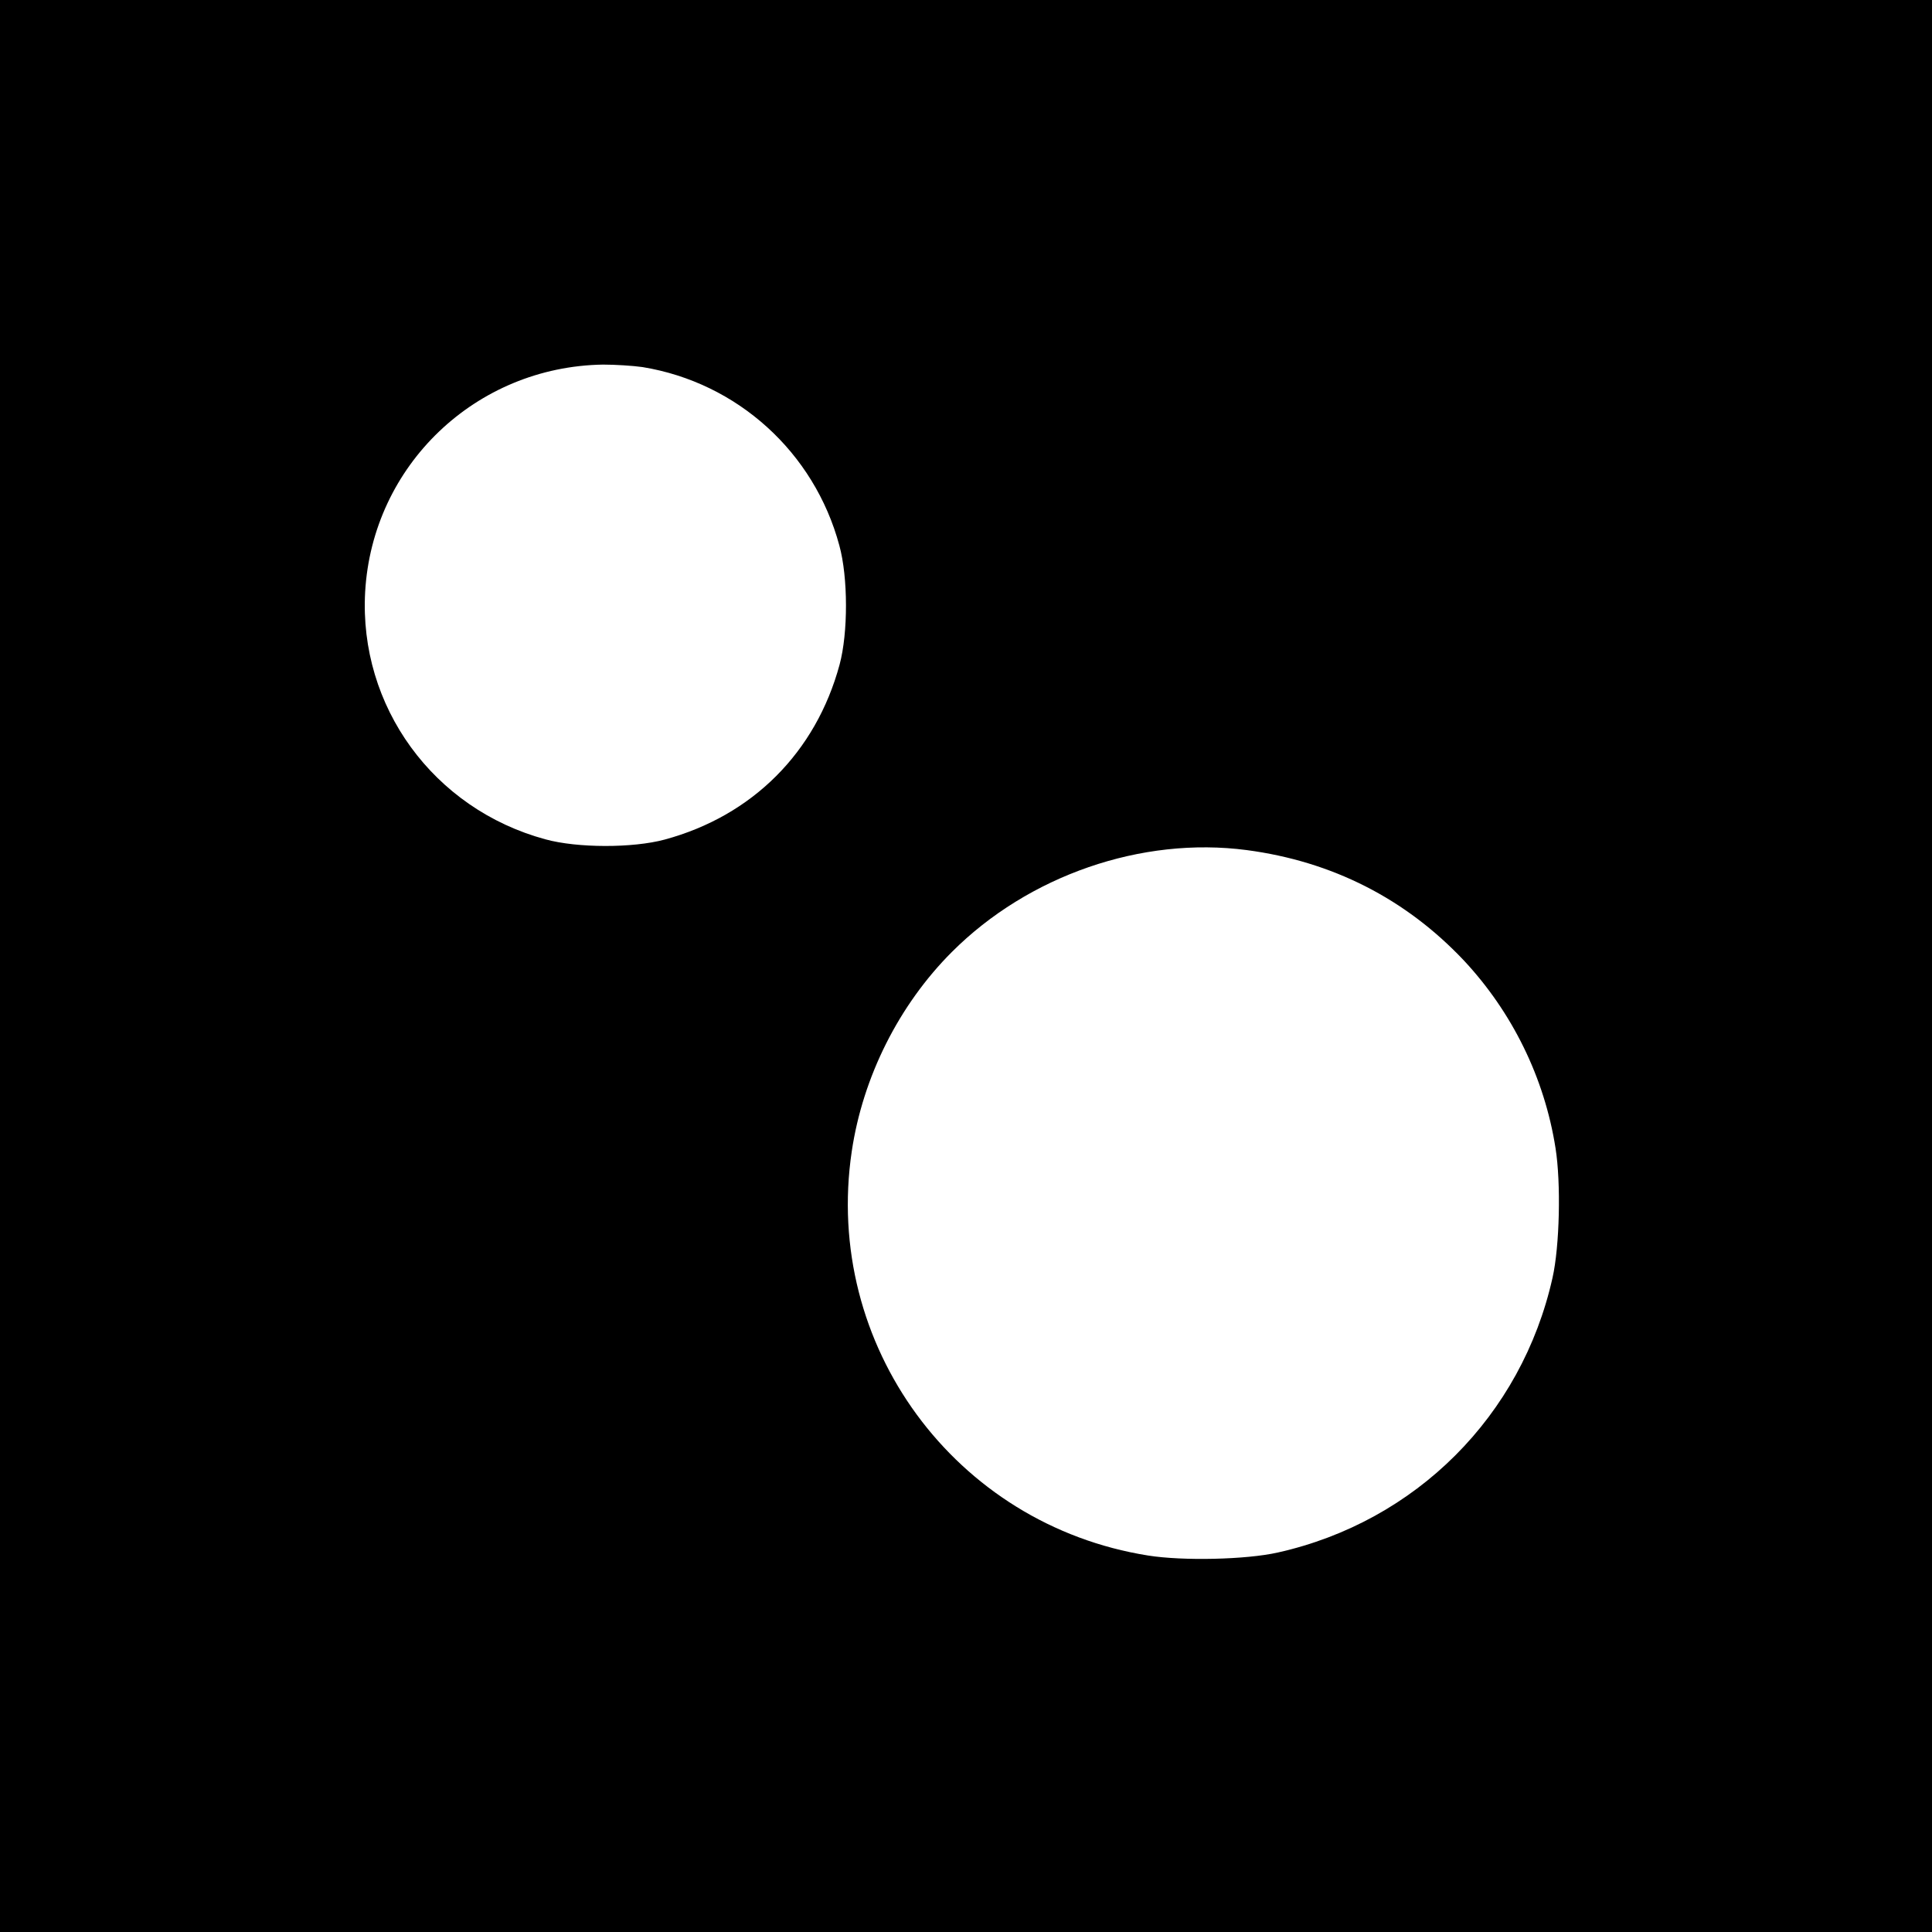
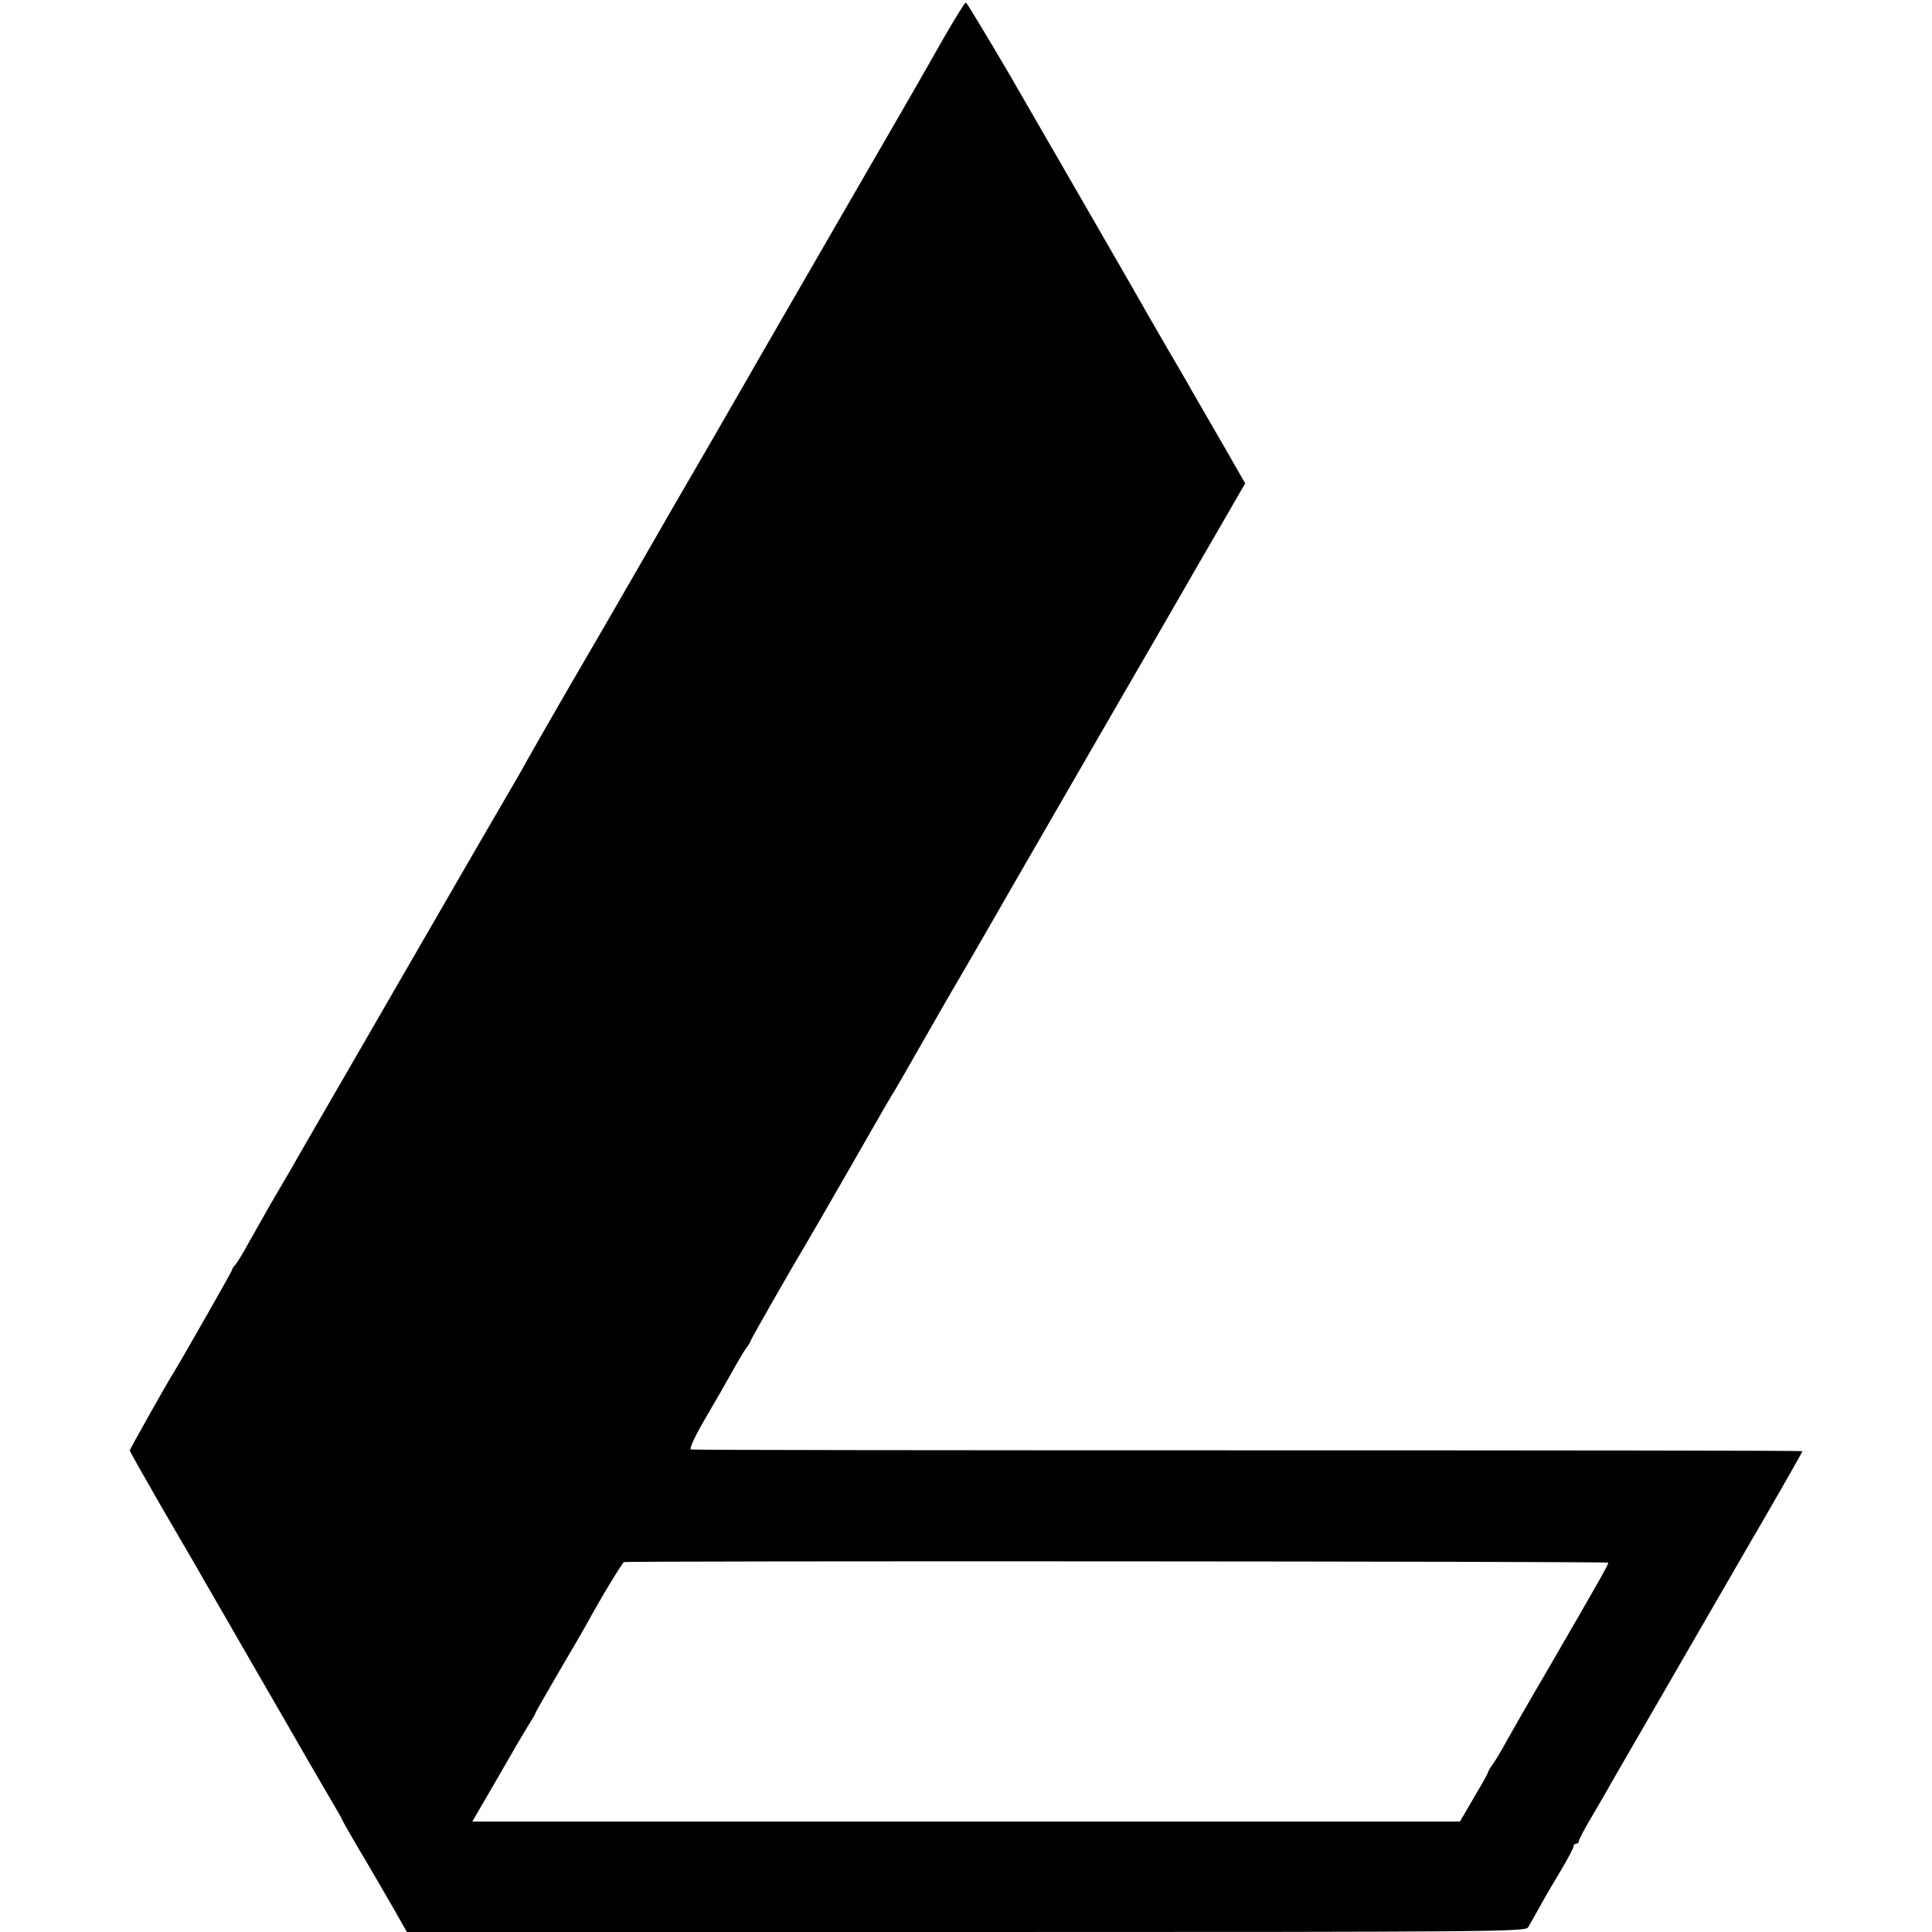
- <svg xmlns="http://www.w3.org/2000/svg" version="1.0" width="700pt" height="700pt" viewBox="0 0 700 700" preserveAspectRatio="xMidYMid meet">
-   <g transform="translate(0,700) scale(0.1,-0.1)" fill="#000000" stroke="none">
-     <path d="M0 3500 l0 -3500 3500 0 3500 0 0 3500 0 3500 -3500 0 -3500 0 0 -3500z m2328 2170 c343 -56 622 -308 713 -646 32 -116 32 -317 1 -432 -86 -318 -316 -548 -634 -634 -115 -31 -316 -31 -432 1 -406 110 -676 482 -653 896 26 459 401 817 862 824 44 0 108 -4 143 -9z m2189 -1750 c310 -41 575 -176 786 -399 176 -188 293 -426 333 -681 20 -126 15 -355 -11 -470 -112 -500 -495 -883 -995 -995 -115 -26 -344 -31 -470 -11 -700 111 -1178 763 -1074 1464 40 270 171 531 363 723 277 277 687 419 1068 369z" />
+ <svg xmlns="http://www.w3.org/2000/svg" version="1.0" width="16pt" height="16pt" viewBox="0 0 16 16" preserveAspectRatio="xMidYMid meet">
+   <g transform="translate(0,16) scale(0.002286,-0.002286)" fill="#000000" stroke="none">
+     <path d="M3414 6853 c-43 -76 -84 -147 -90 -158 -6 -11 -52 -90 -101 -175 -120 -208 -466 -806 -491 -850 -10 -19 -85 -147 -164 -285 -80 -137 -197 -340 -260 -450 -63 -110 -178 -308 -255 -440 -76 -132 -142 -247 -146 -255 -4 -8 -17 -31 -28 -50 -25 -42 -203 -349 -469 -810 -106 -184 -225 -389 -263 -455 -38 -66 -80 -138 -92 -160 -13 -22 -47 -80 -76 -130 -28 -49 -65 -115 -82 -145 -16 -30 -36 -62 -43 -71 -8 -8 -14 -18 -14 -22 0 -4 -177 -315 -209 -367 -26 -41 -161 -281 -161 -286 0 -2 50 -91 111 -197 62 -106 120 -207 131 -225 10 -18 53 -93 95 -165 42 -73 134 -233 206 -357 71 -124 151 -262 178 -308 27 -45 49 -84 49 -86 0 -2 25 -46 55 -97 31 -52 62 -105 70 -119 8 -14 36 -62 62 -107 l47 -83 2025 0 c1919 0 2027 1 2037 17 6 10 26 45 44 78 18 33 53 92 77 132 23 39 43 76 43 82 0 6 5 11 10 11 6 0 10 4 10 10 0 5 22 47 49 92 27 46 58 99 68 118 17 30 478 826 503 870 52 88 190 329 190 332 0 2 -903 3 -2007 3 -1105 0 -2013 1 -2020 3 -7 2 14 47 53 114 36 61 79 136 96 167 17 31 39 68 49 83 11 14 19 28 19 31 0 4 145 258 210 367 18 30 235 407 262 455 16 28 33 57 38 65 6 8 55 94 110 190 55 96 104 182 109 190 9 14 172 296 211 365 19 32 376 652 523 905 49 85 98 170 109 189 10 18 64 111 119 206 l100 173 -94 164 c-52 90 -104 179 -114 198 -11 19 -44 76 -73 125 -29 50 -62 108 -75 130 -31 56 -328 570 -503 873 -81 138 -150 252 -153 252 -4 0 -42 -62 -85 -137z m2412 -5515 c3 -3 -22 -48 -225 -398 -63 -107 -127 -220 -144 -250 -16 -30 -38 -67 -49 -82 -10 -14 -18 -28 -18 -31 0 -3 -23 -44 -51 -91 l-50 -86 -1789 0 -1789 0 90 155 c49 86 100 173 114 195 14 22 25 41 25 44 0 2 37 66 81 142 45 77 92 157 104 179 51 94 128 220 135 225 8 5 3561 3 3566 -2z" />
  </g>
</svg>
